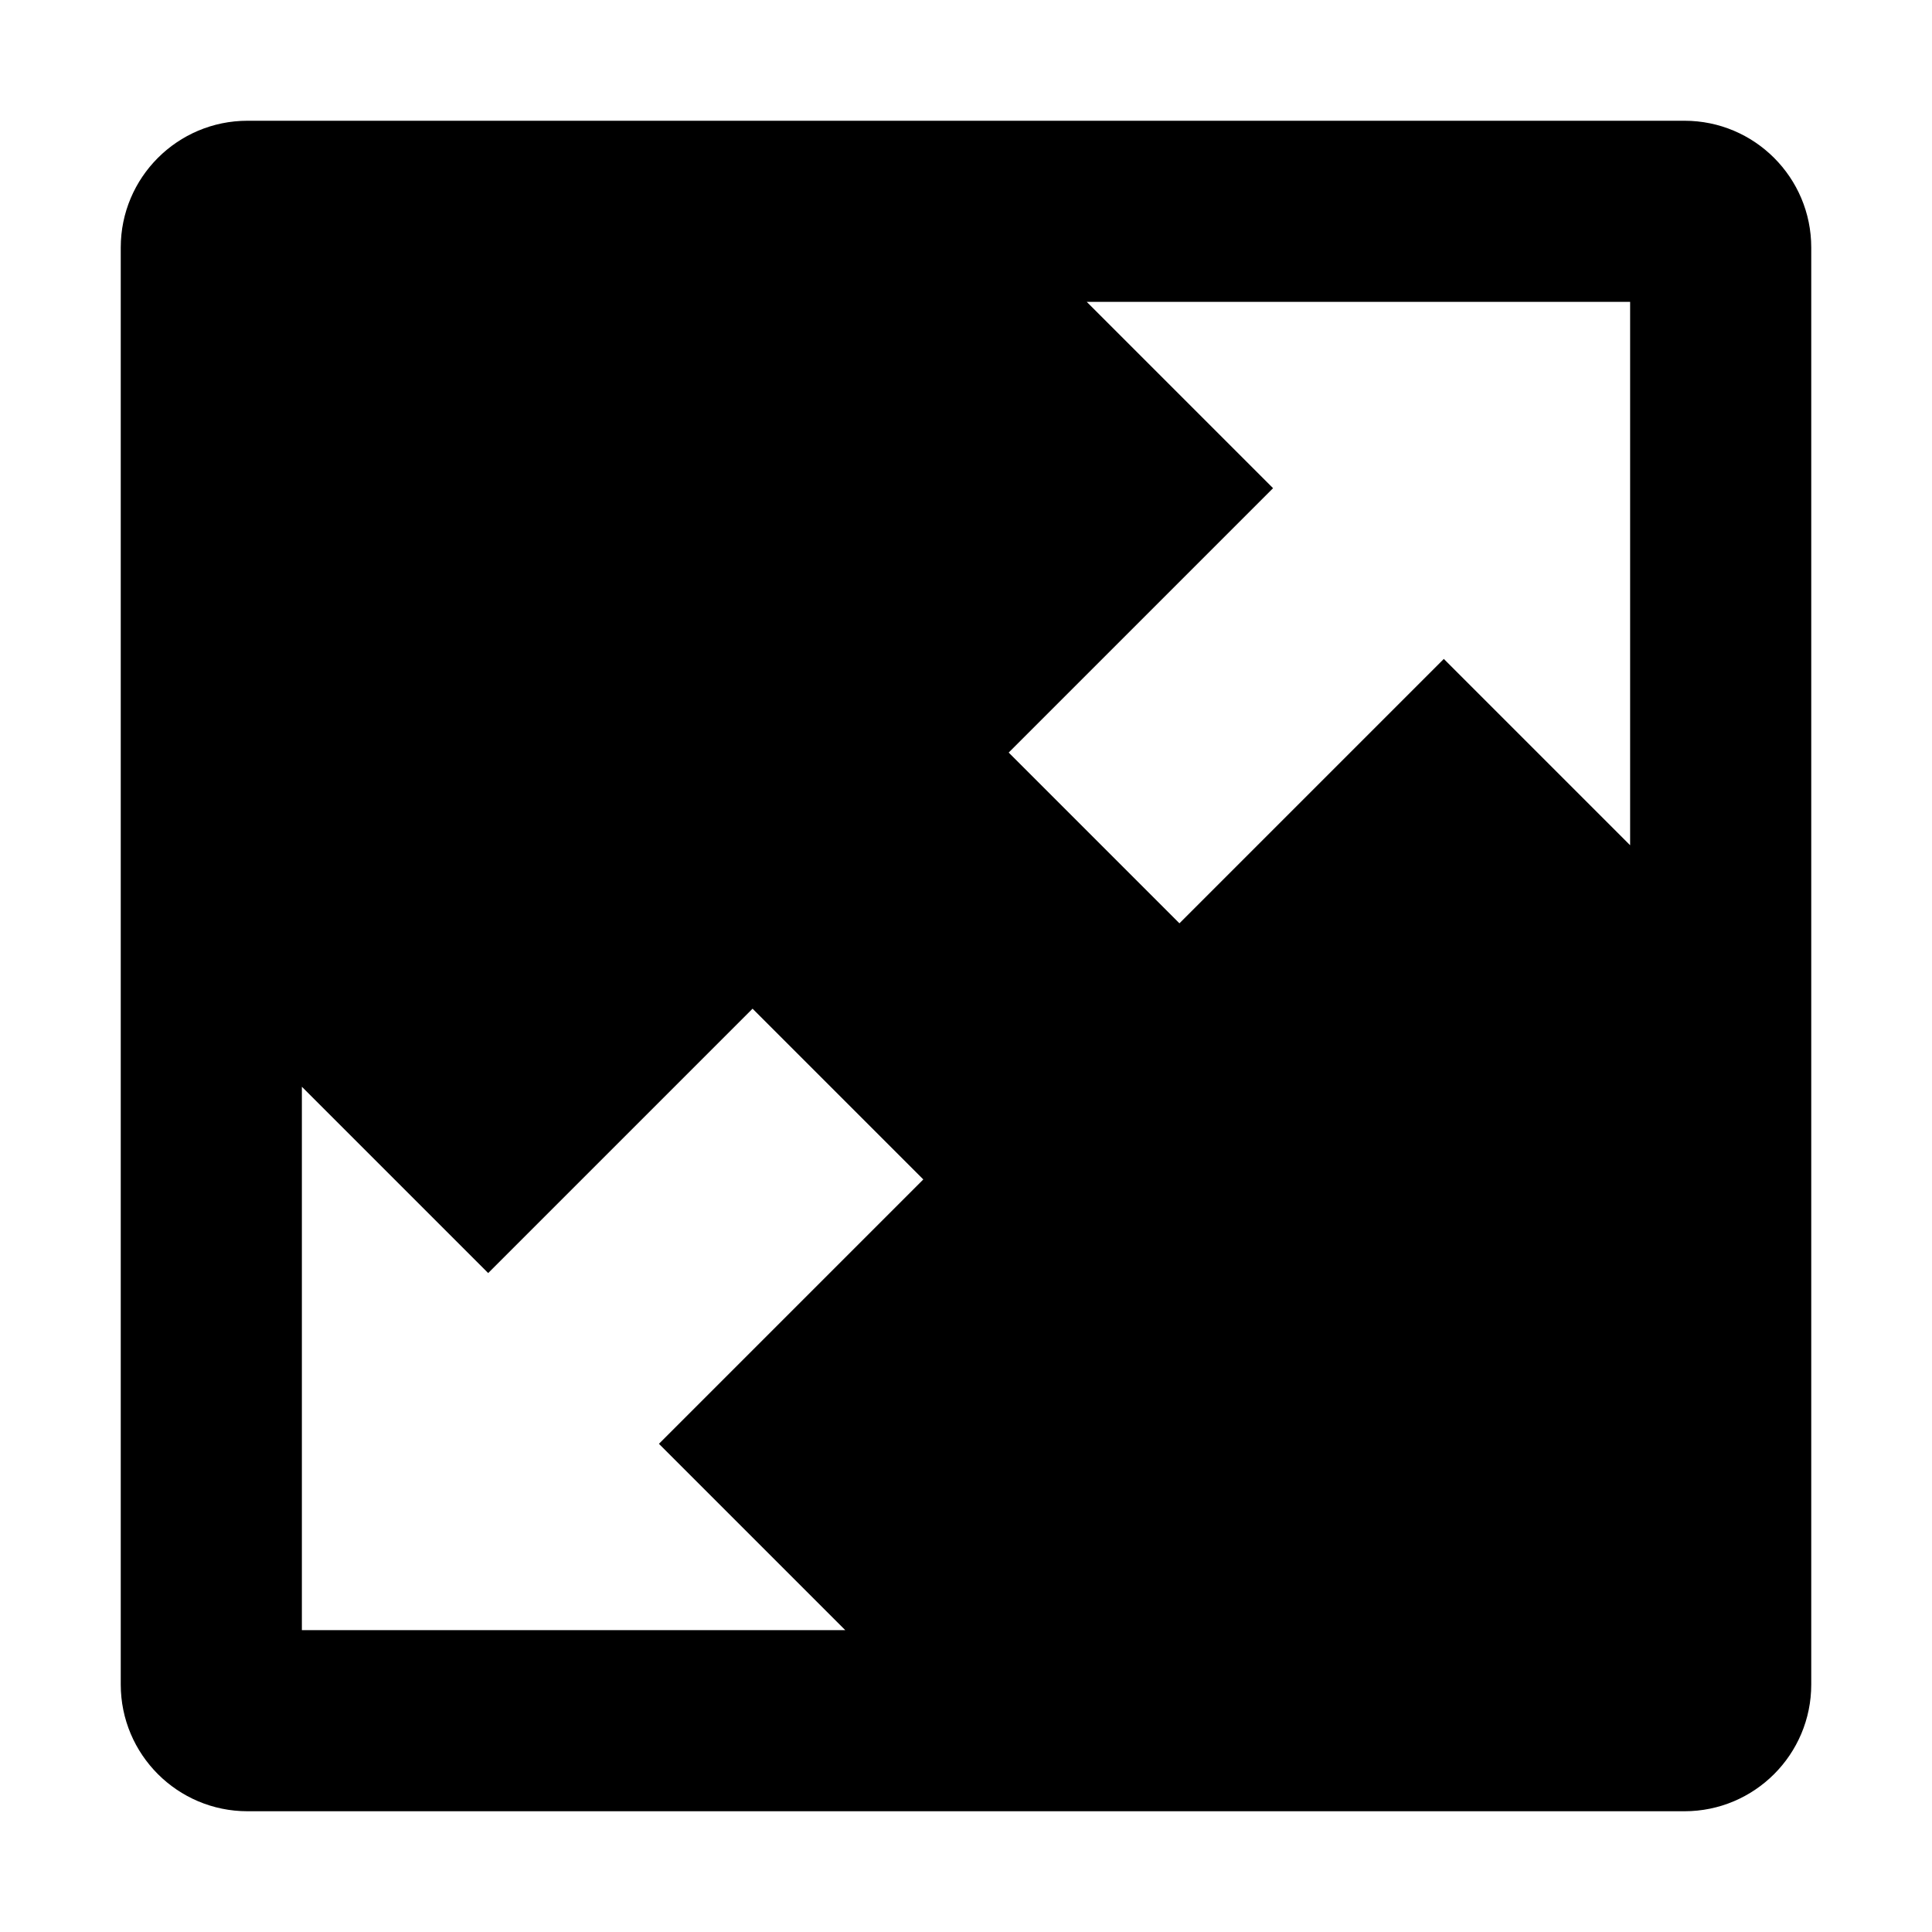
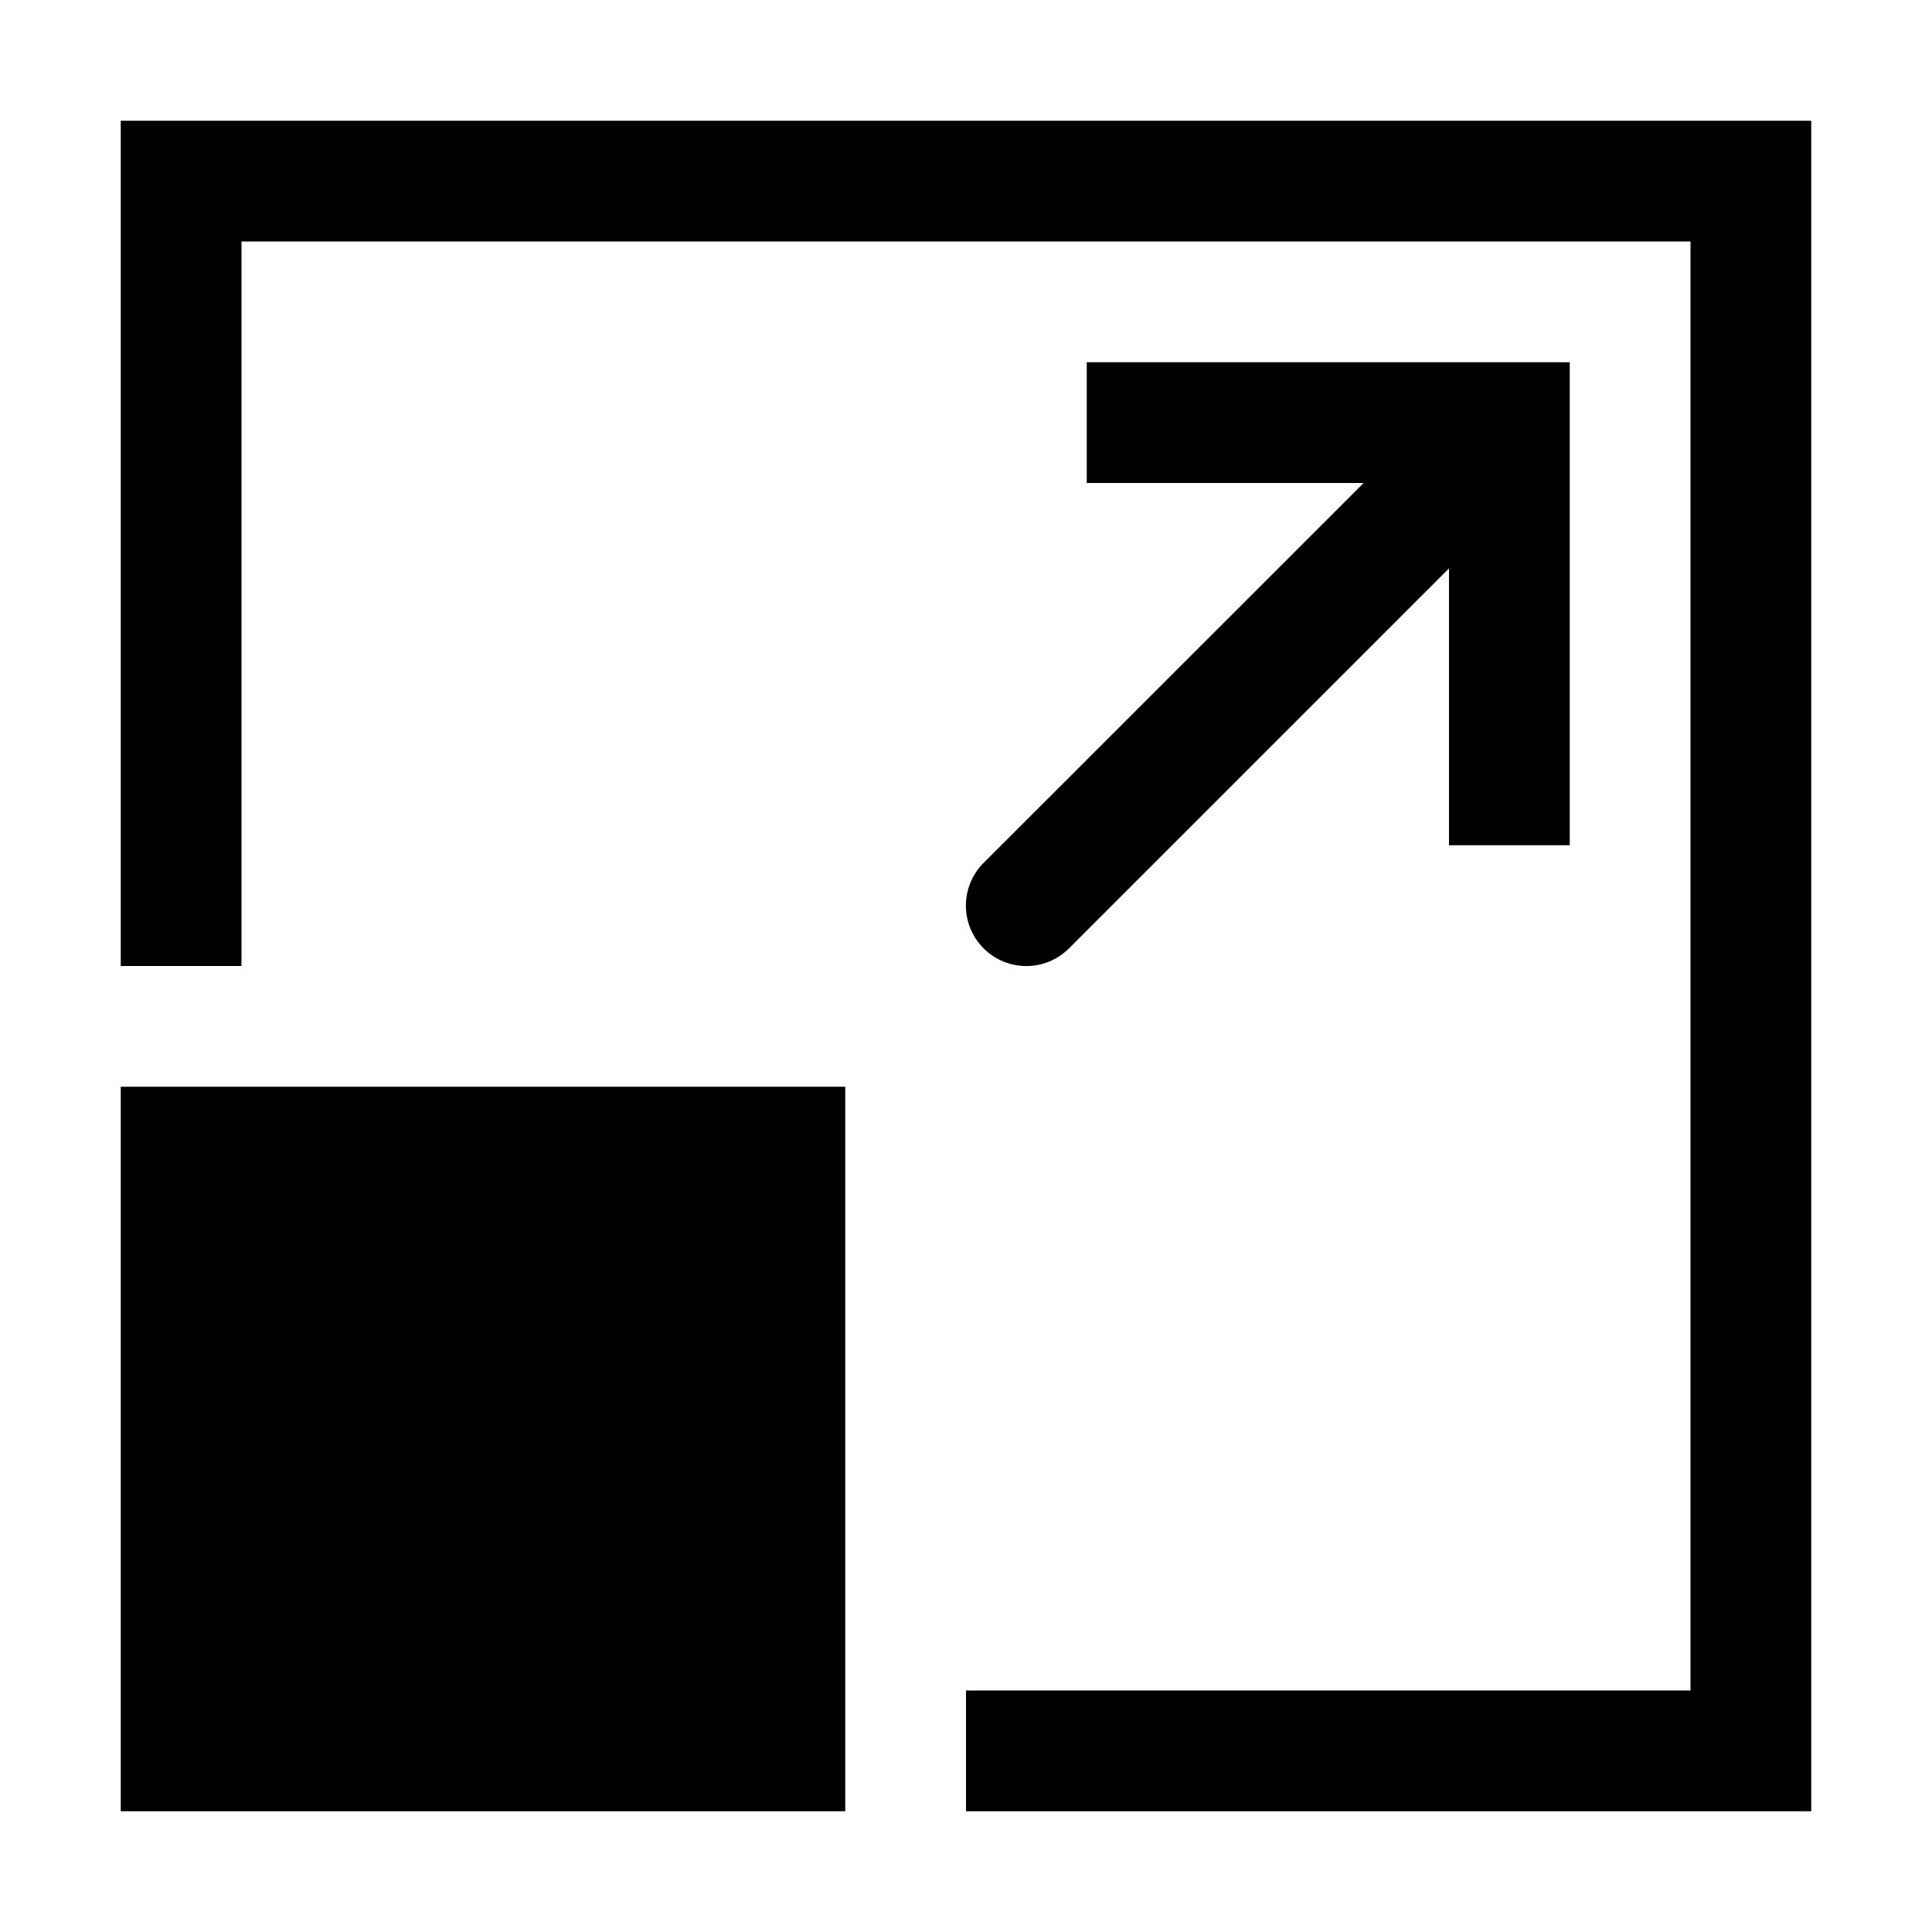
- <svg xmlns="http://www.w3.org/2000/svg" viewBox="0 0 32 32">
-   <path d="M27.9,2H4.1A2.1,2.1,0,0,0,2,4.1V27.9A2.1,2.1,0,0,0,4.1,30H27.9A2.1,2.1,0,0,0,30,27.9V4.1A2.1,2.1,0,0,0,27.9,2ZM14,27H5V18l3.086,3.086,4.379-4.379,2.828,2.828-4.379,4.379ZM27,14l-3.086-3.086-4.379,4.379-2.828-2.828,4.379-4.379L18,5h9Z" />
+ <svg xmlns="http://www.w3.org/2000/svg" viewBox="0 0 16 16">
+   <g>
+     <rect x="1" y="9" width="6" height="6" />
+     <polygon points="1 1 1 8 2 8 2 2 14 2 14 14 8 14 8 15 15 15 15 1 1 1" />
+     <path d="M8.146,7.854a.5.5,0,0,0,.707,0L12,4.707V7h1V3H9V4h2.293L8.146,7.146A.5.5,0,0,0,8.146,7.854Z" />
+   </g>
</svg>
